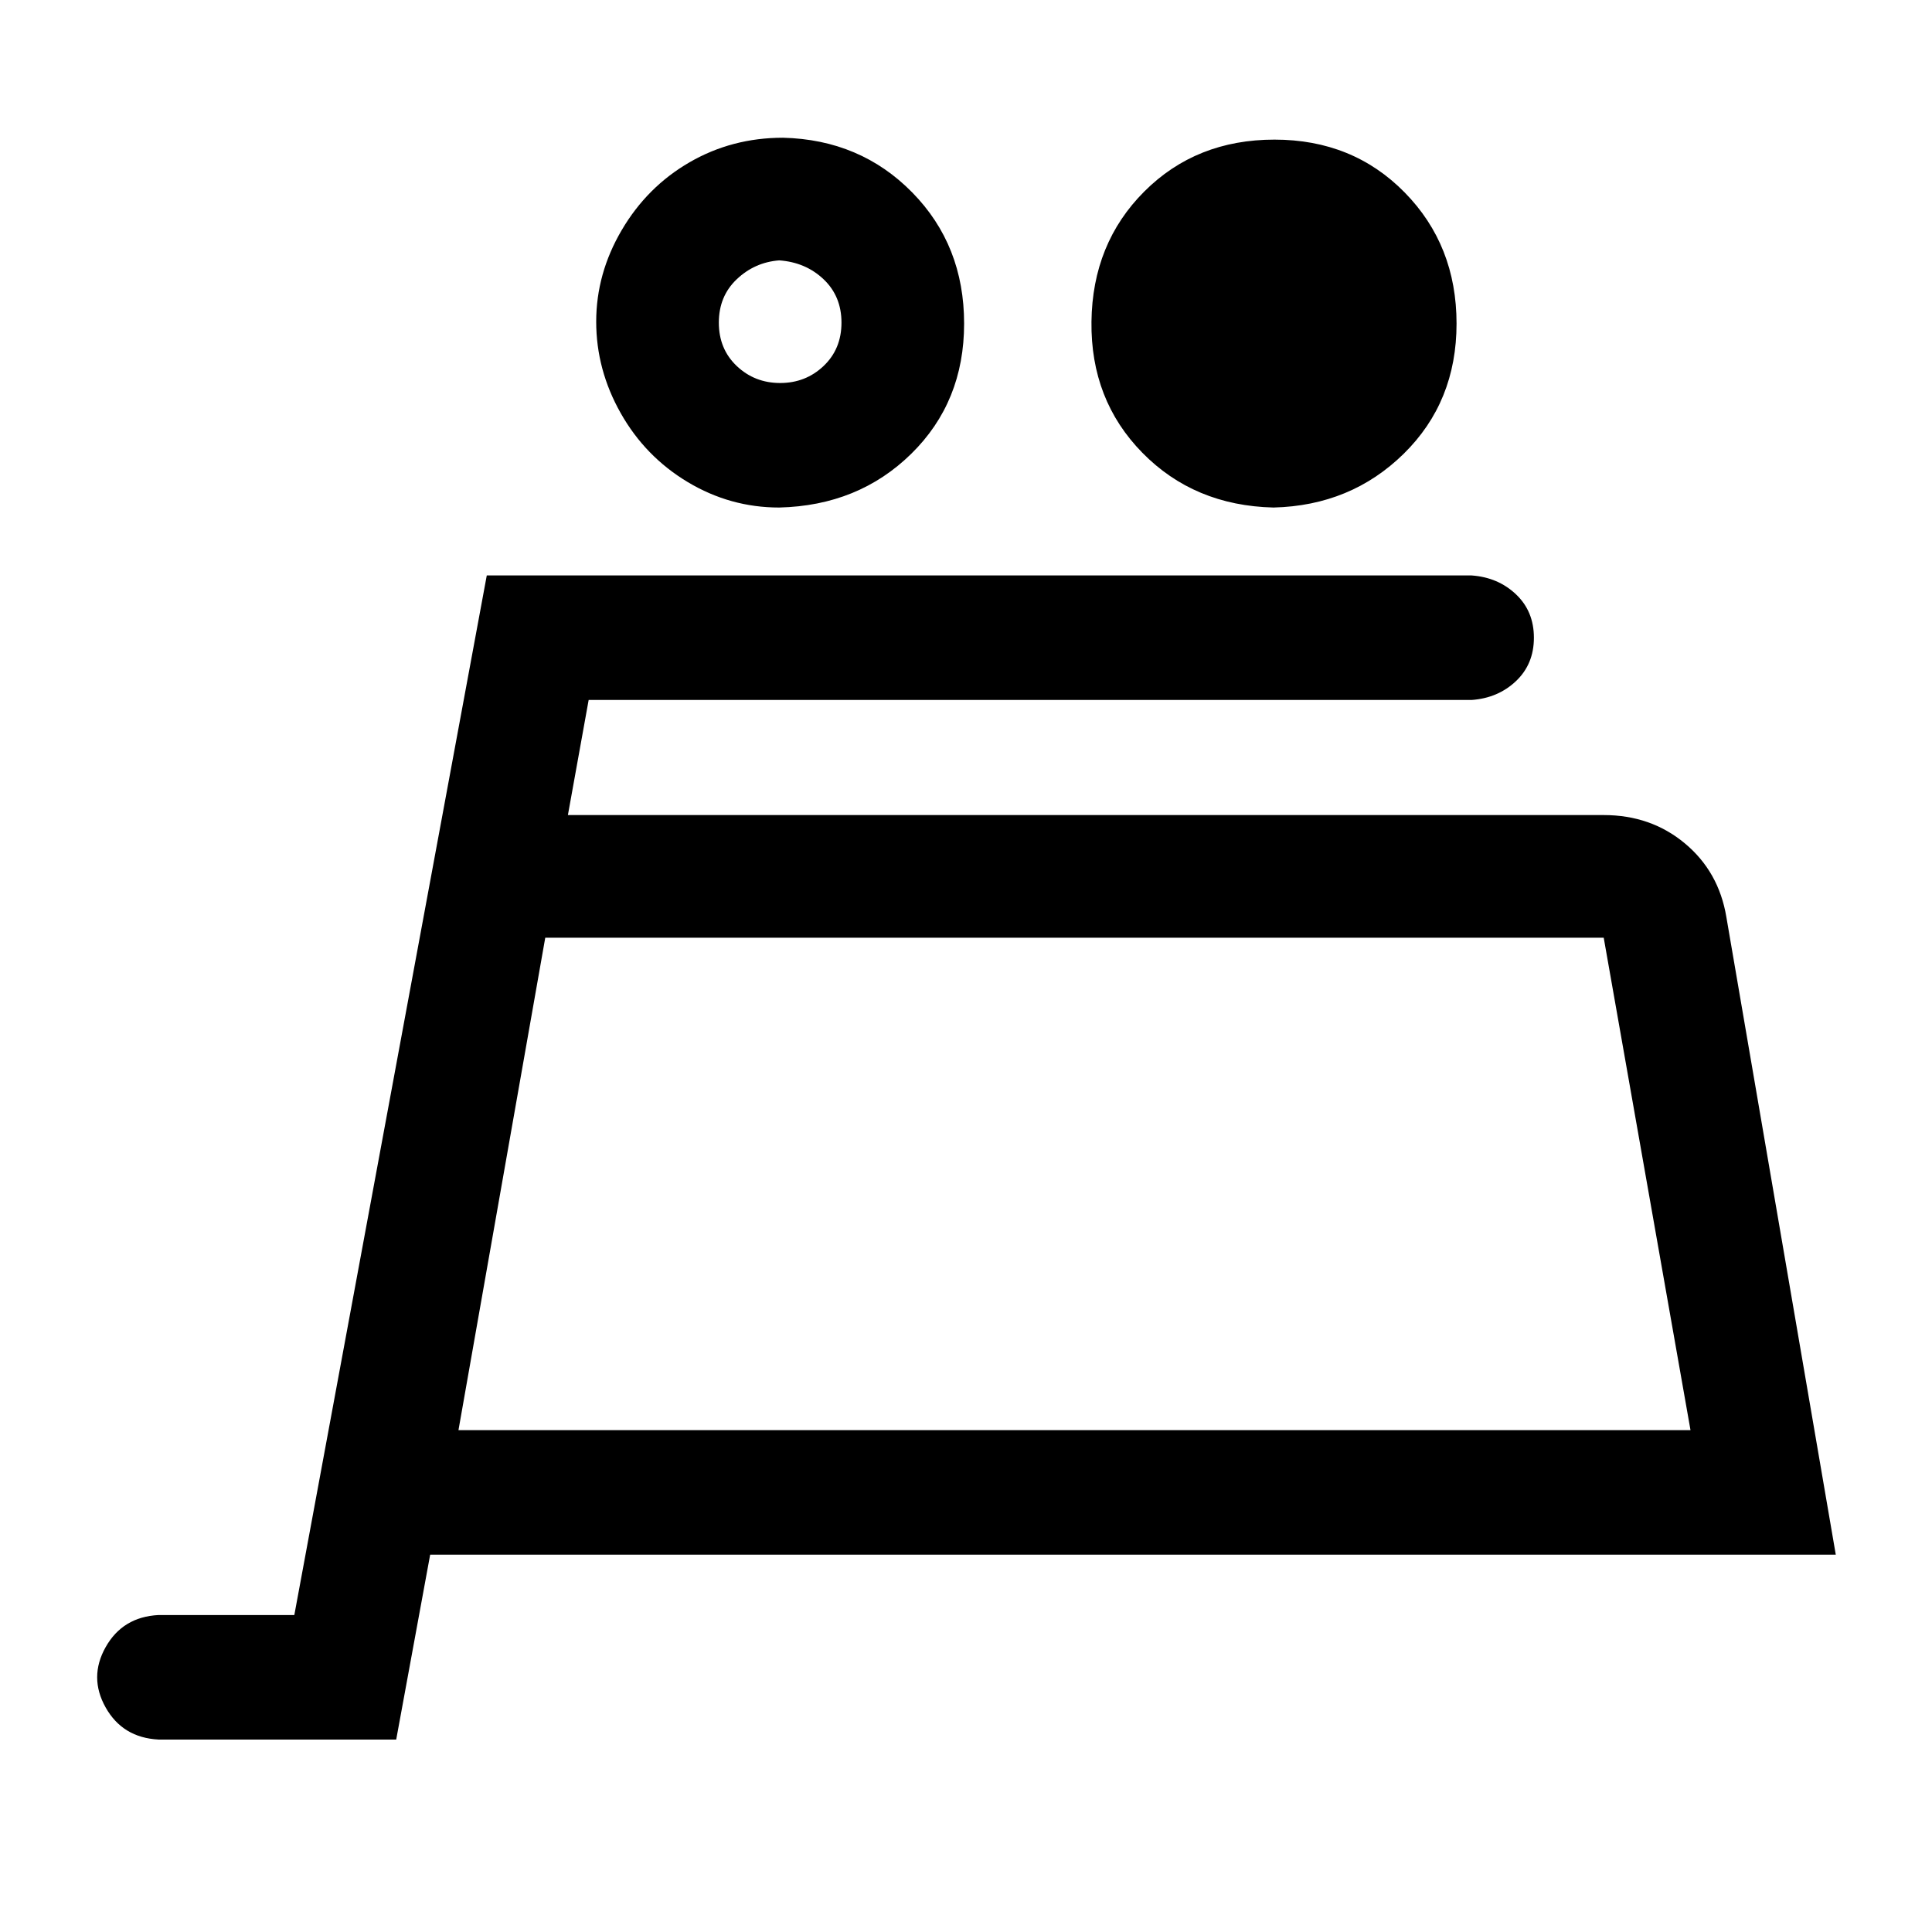
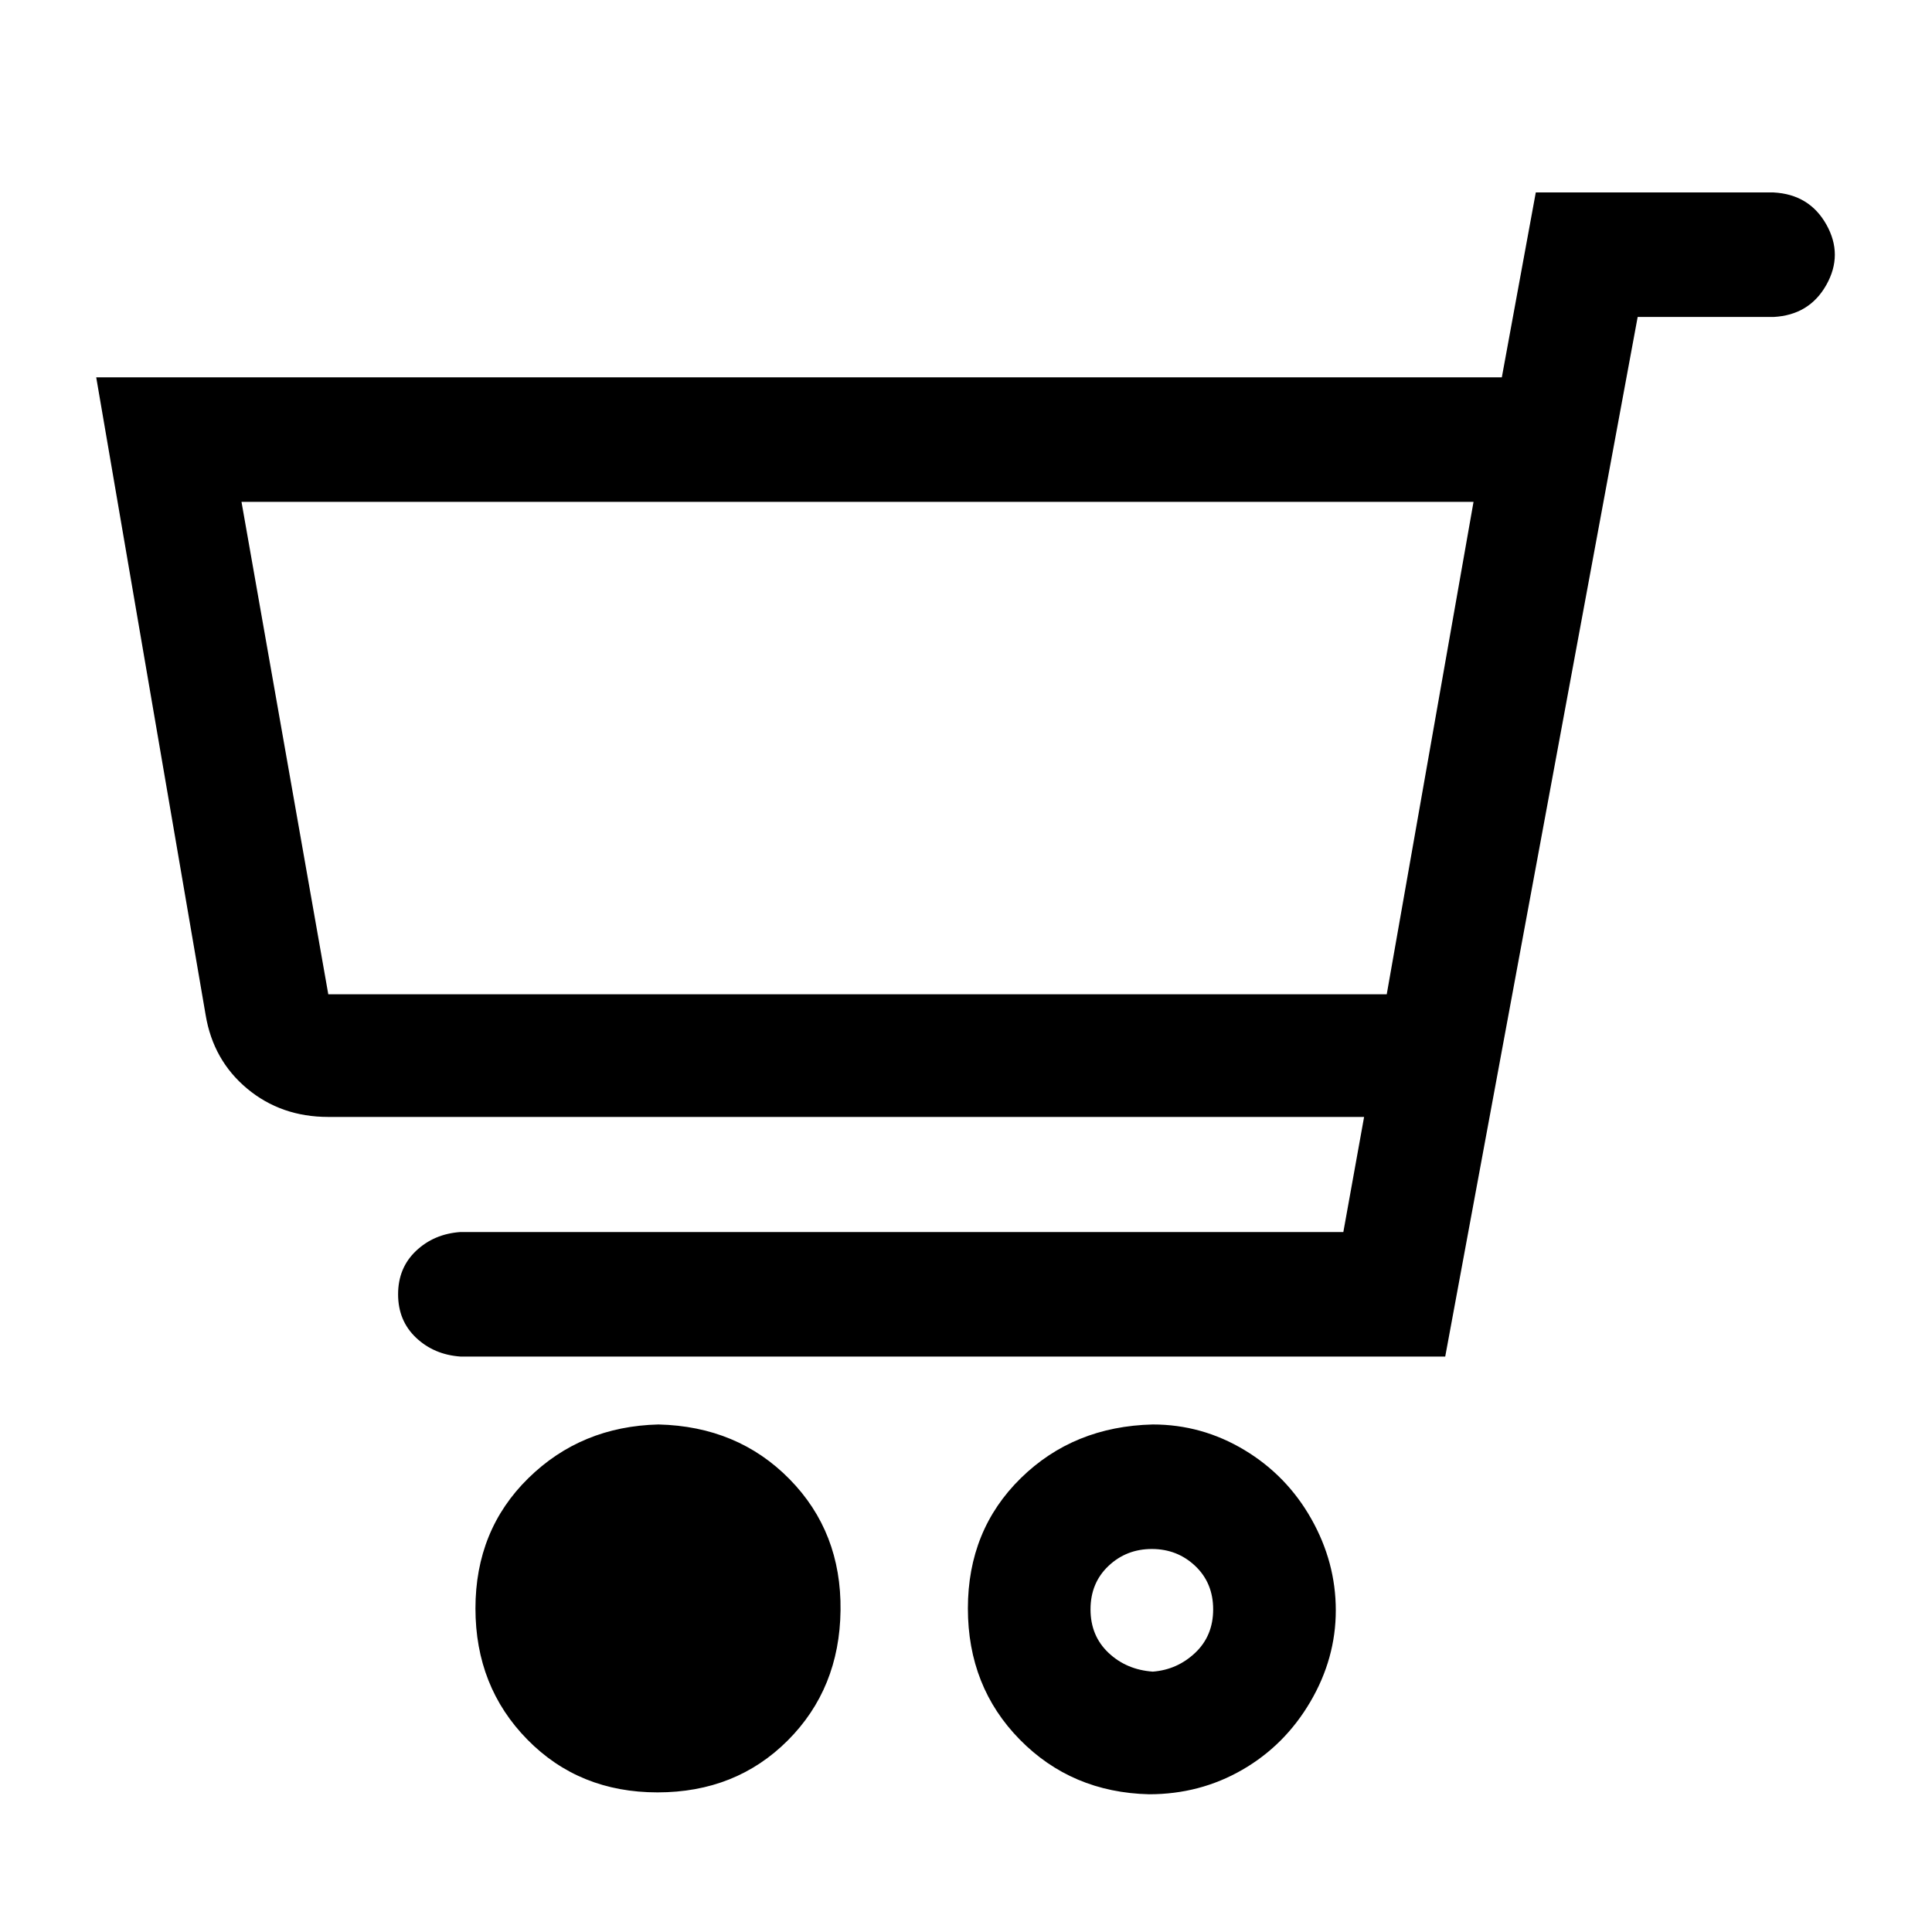
<svg xmlns="http://www.w3.org/2000/svg" class="icon" viewBox="0 0 1024 1024">
-   <path transform="translate(0, 128)" glyph-name="shopping-cart" unicode="" d="M413 141q-26 0 -48.5 -13.5t-35.5 -36.5t-13 -48.5t13.5 -48.5t36 -36t49.5 -13q41 1 68.5 29t27.5 69.5t-28 69t-70 28.5zM413 10q-13 1 -22.5 10t-9.5 23t9.5 23t23 9t23 -9t9.5 -23t-9.5 -23t-23.5 -10zM675 141q41 -1 69 -28.5t28 -69t-27.5 -69.5t-69 -28t-69 27.5 t-28 69t27 69.5t69.5 29zM228 696h745l-58 -338q-4 -24 -22 -39t-43 -15h-549l11 -61h468q14 -1 23.5 -10t9.5 -23t-9.5 -23t-23.5 -10h-522l-102 551h-72q-19 1 -28 17t0 32t28 17h126zM850 369l46 261h-653l46 -261h561z" />
+   <path transform="translate(0, -128) rotate(180, 512 512)" glyph-name="shopping-cart" unicode="" d="M413 141q-26 0 -48.5 -13.5t-35.5 -36.5t-13 -48.5t13.5 -48.5t36 -36t49.5 -13q41 1 68.5 29t27.5 69.5t-28 69t-70 28.5zM413 10q-13 1 -22.5 10t-9.5 23t9.5 23t23 9t23 -9t9.5 -23t-9.5 -23t-23.5 -10zM675 141q41 -1 69 -28.5t28 -69t-27.5 -69.5t-69 -28t-69 27.5 t-28 69t27 69.5t69.5 29zM228 696h745l-58 -338q-4 -24 -22 -39t-43 -15h-549l11 -61h468q14 -1 23.5 -10t9.5 -23t-9.5 -23t-23.5 -10h-522l-102 551h-72q-19 1 -28 17t0 32t28 17h126zM850 369l46 261h-653l46 -261h561z" />
</svg>
